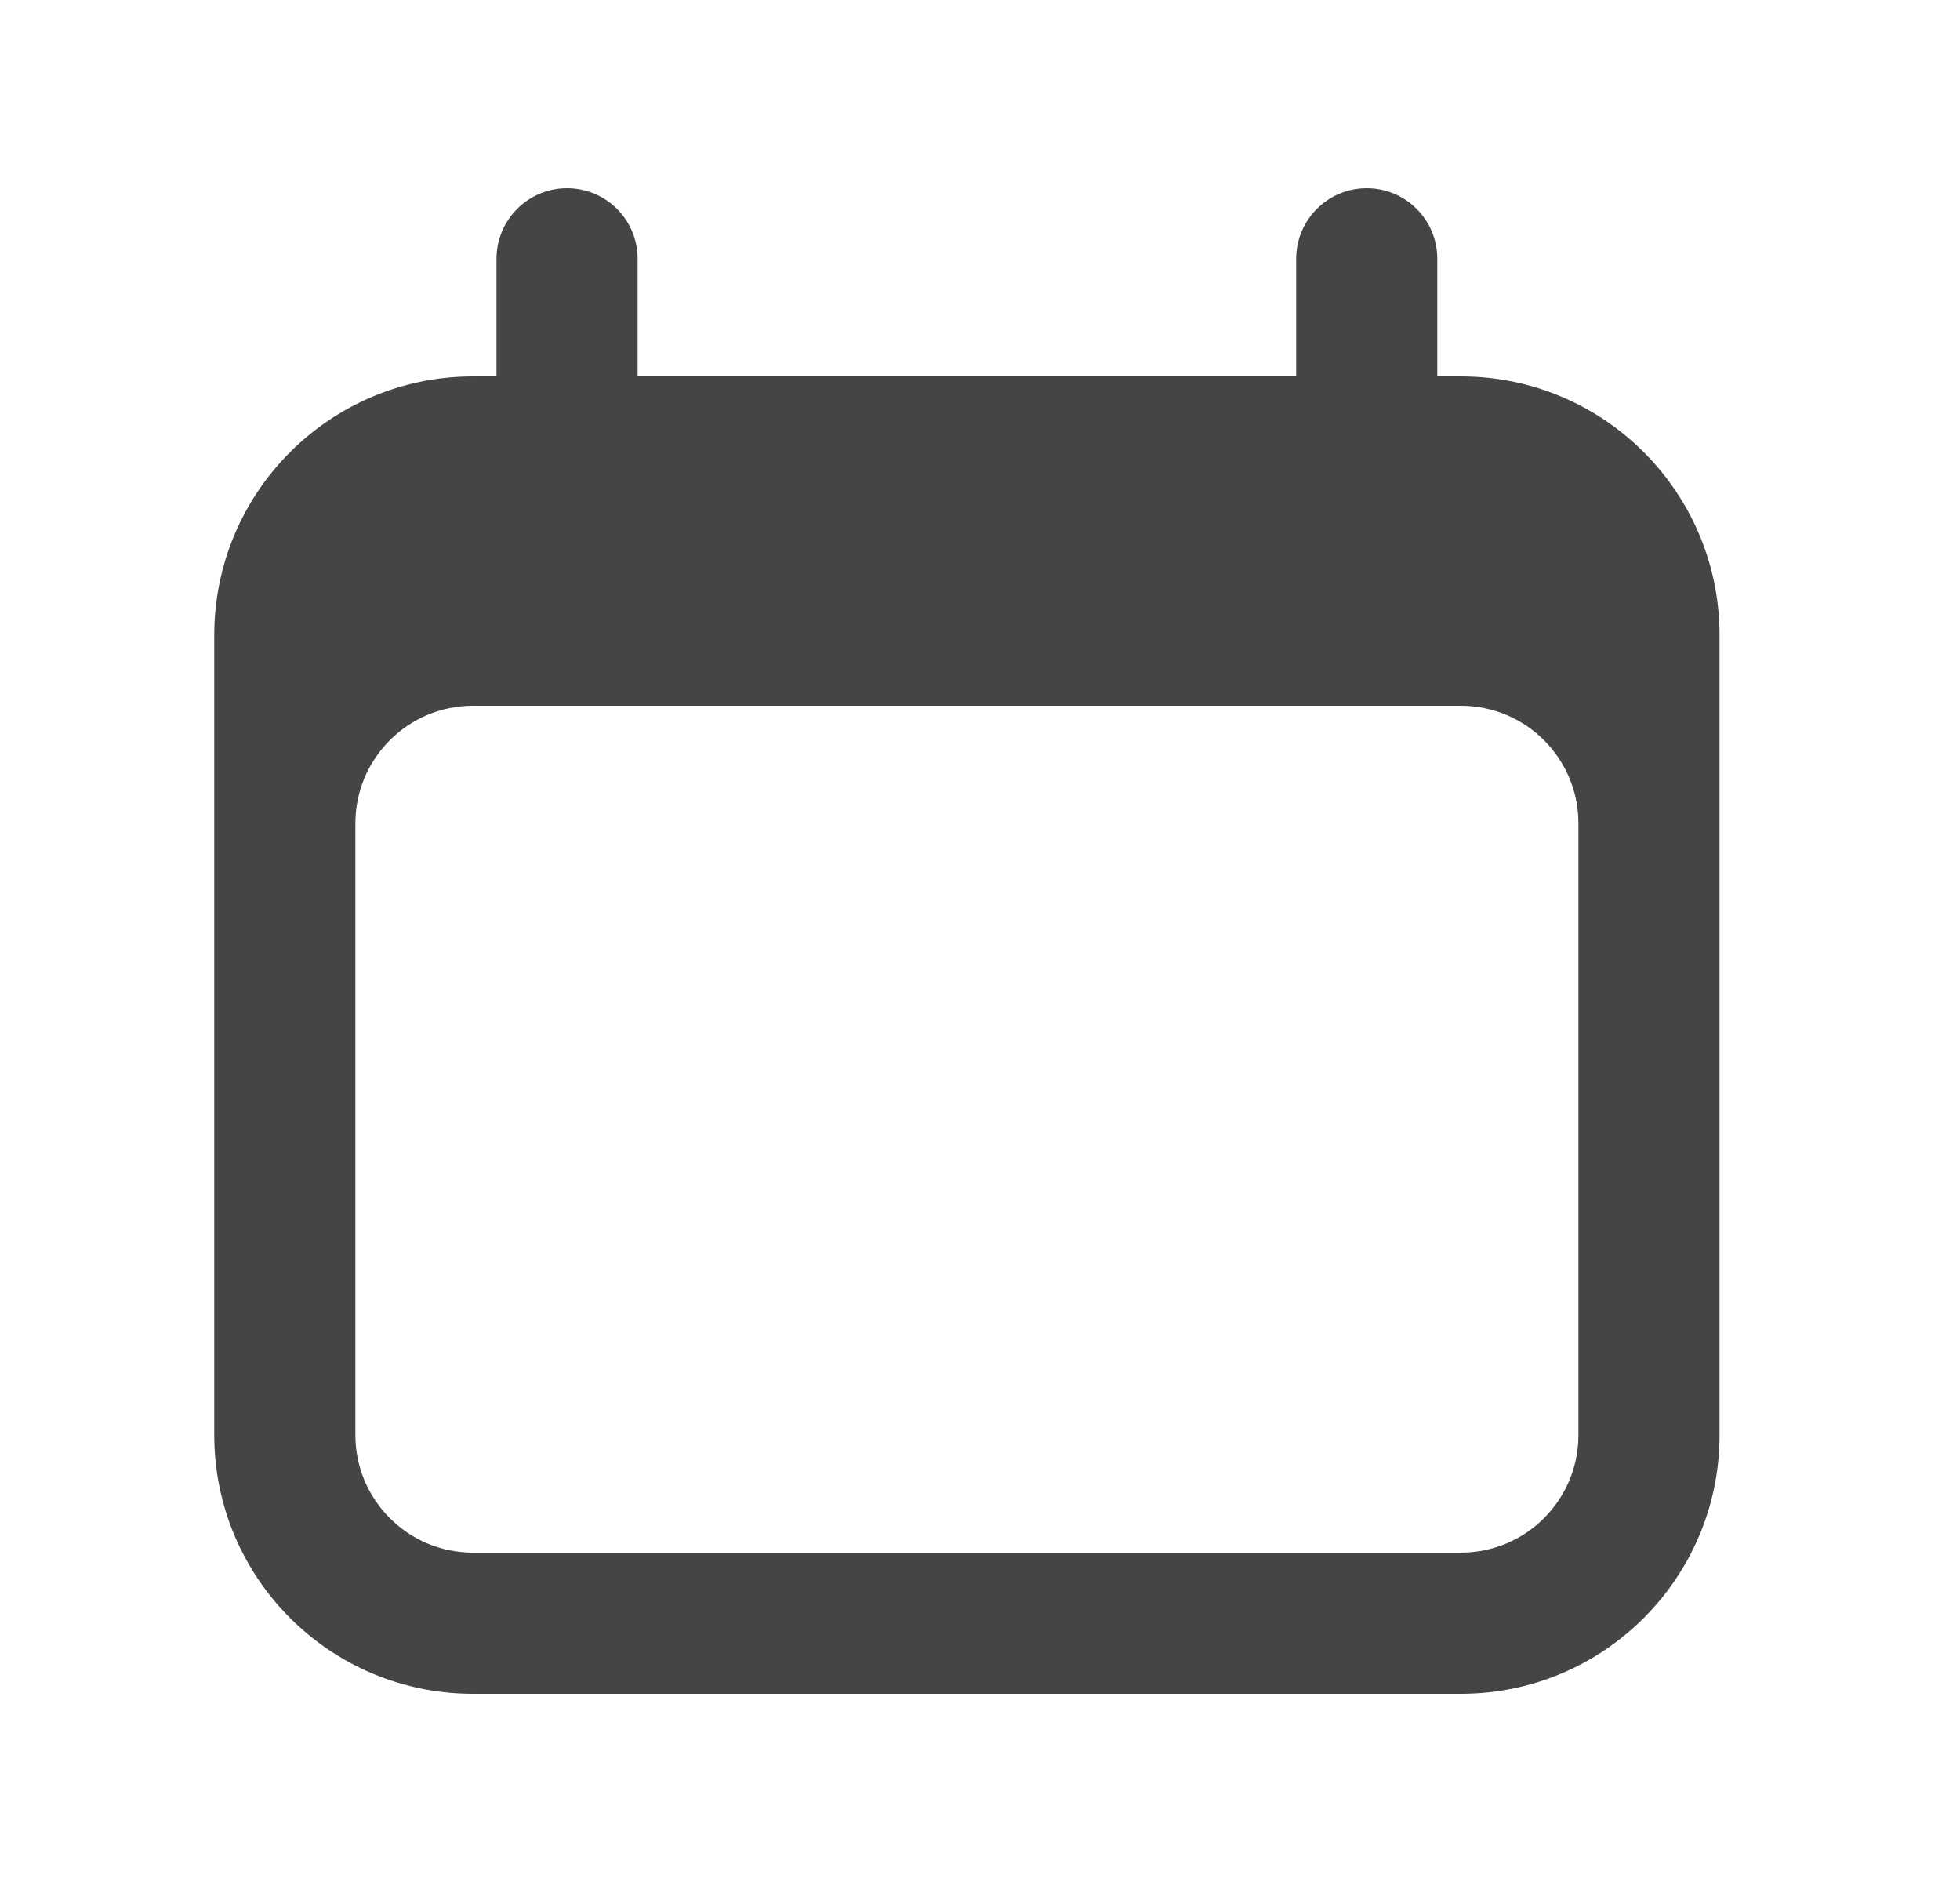
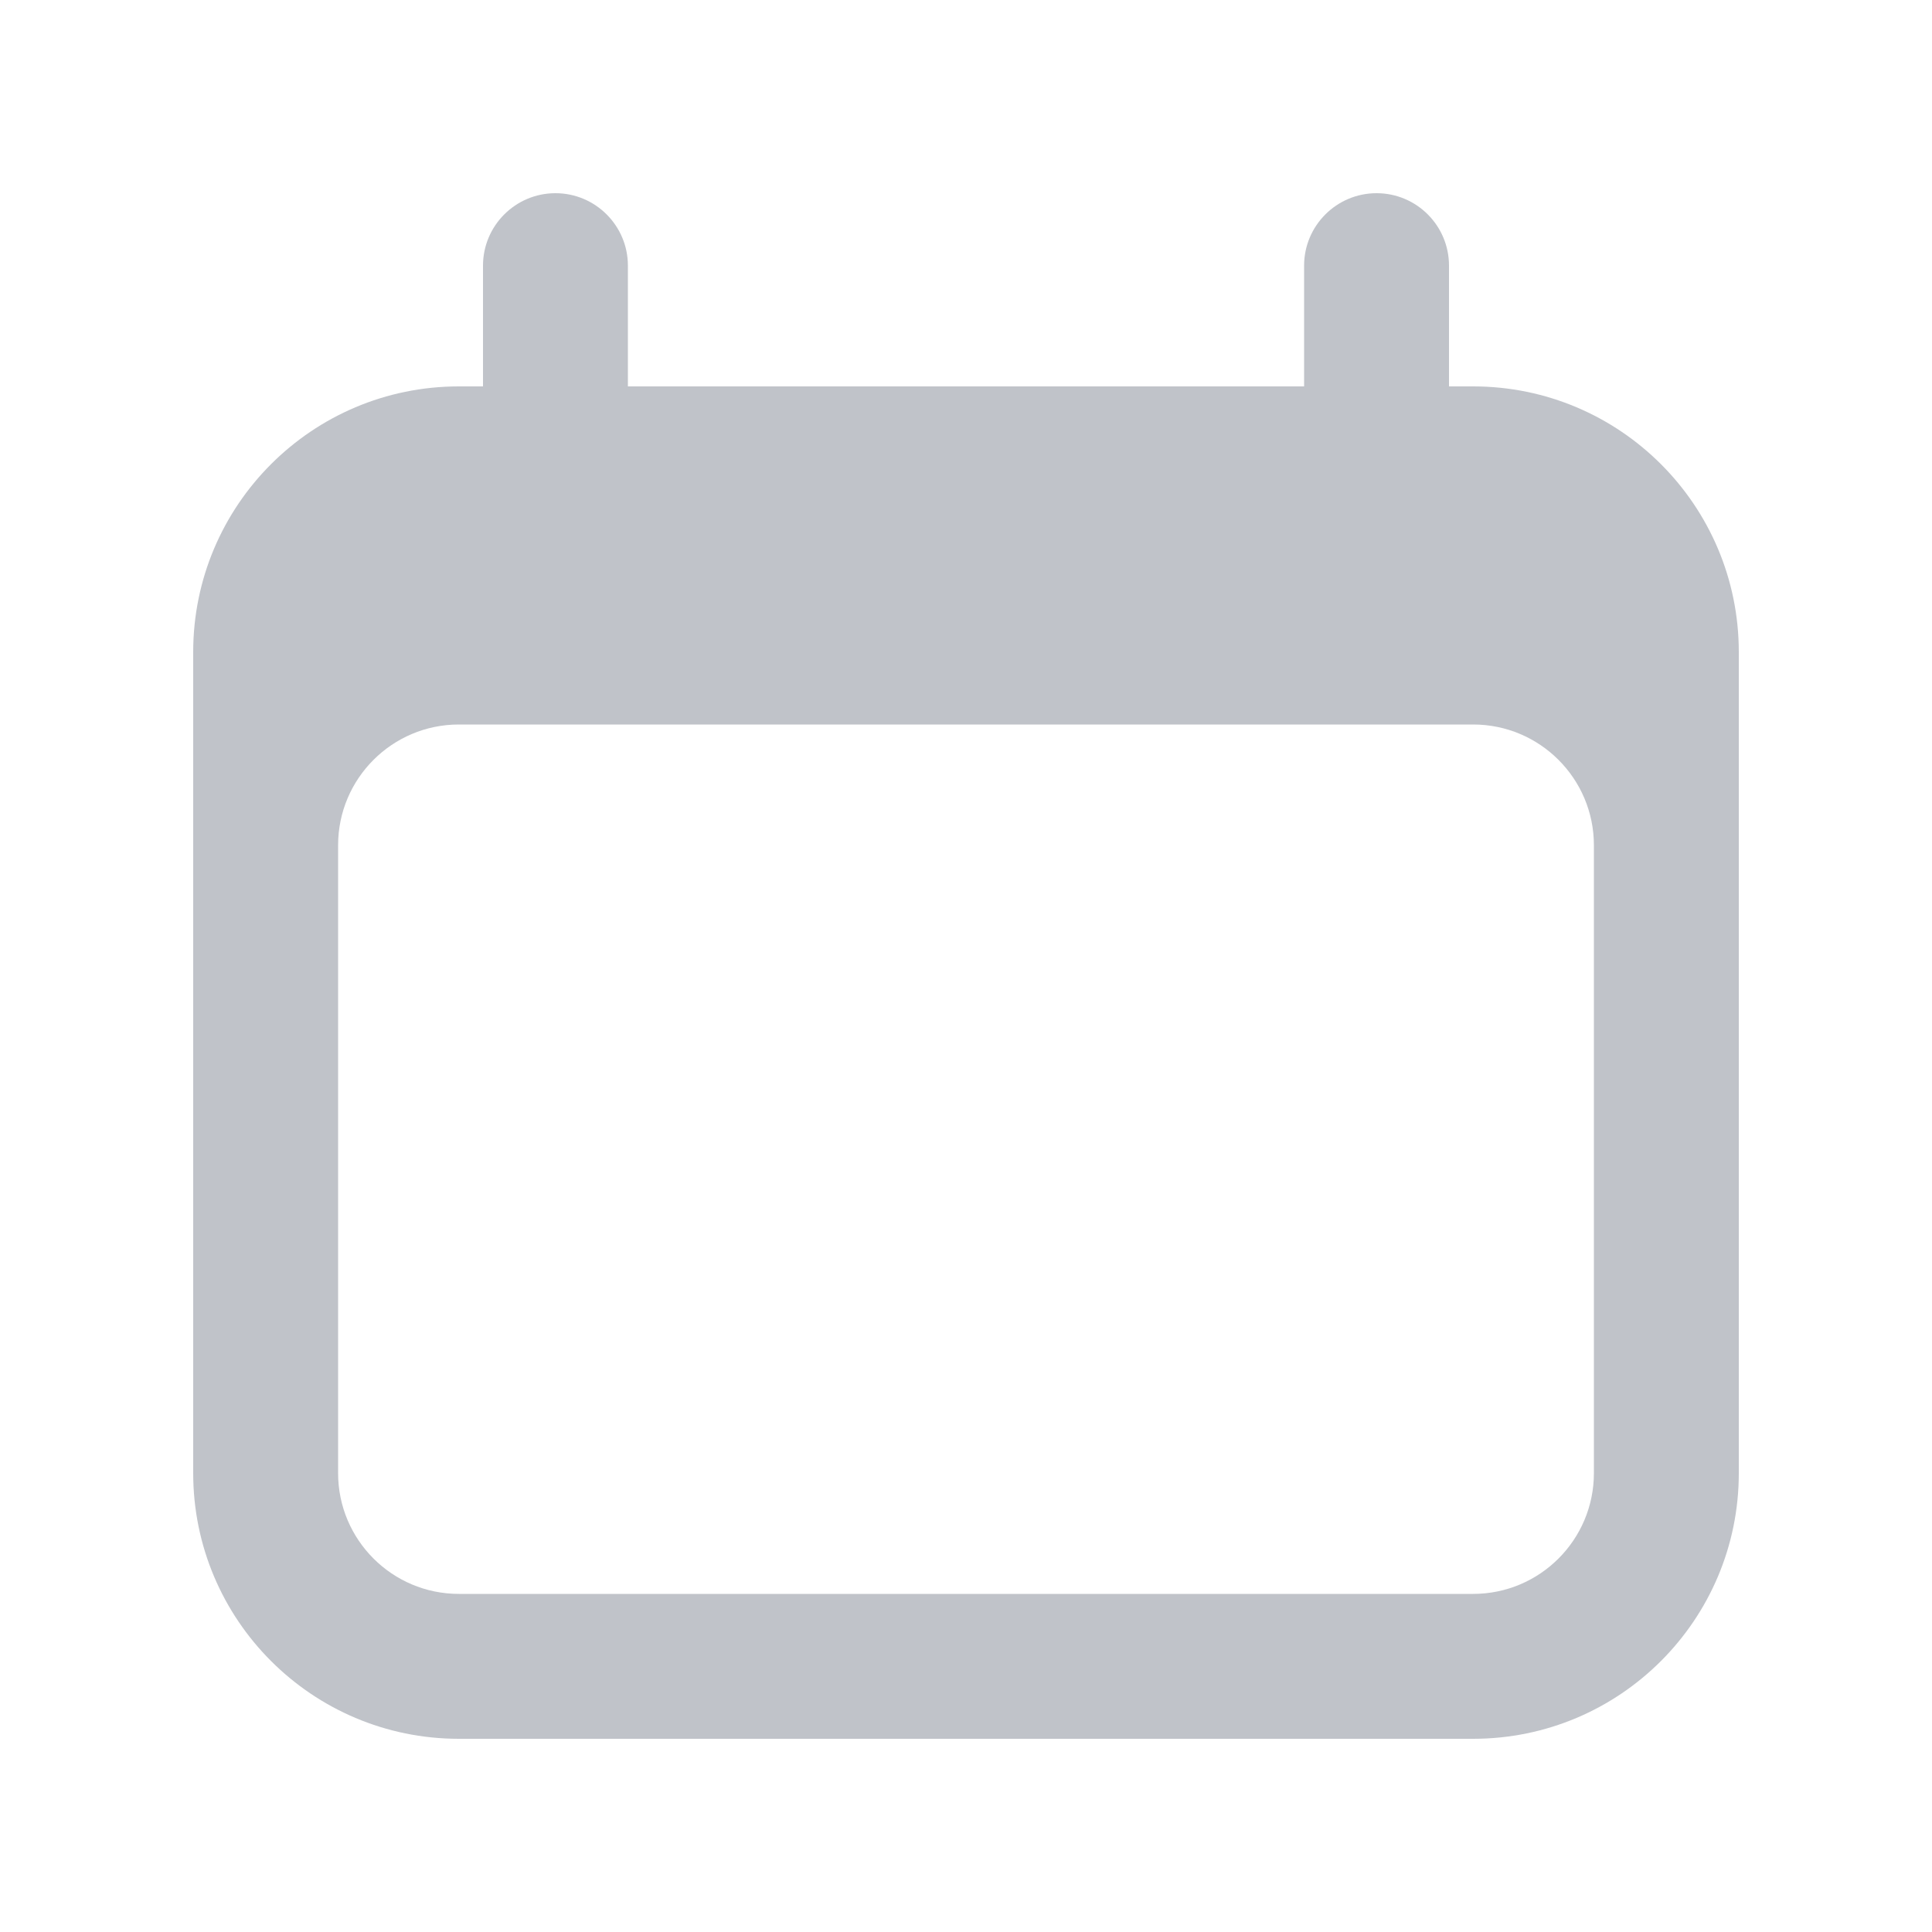
- <svg xmlns="http://www.w3.org/2000/svg" width="25" height="24" viewBox="0 0 25 24" fill="none">
-   <path fill-rule="evenodd" clip-rule="evenodd" d="M7.233 2.4C7.73 2.4 8.133 2.803 8.133 3.3V4.8H16.533V3.3C16.533 2.803 16.936 2.4 17.433 2.4C17.93 2.4 18.333 2.803 18.333 3.3V4.8H18.633C20.456 4.8 21.933 6.277 21.933 8.1V18.3C21.933 20.122 20.456 21.6 18.633 21.6H6.033C4.211 21.6 2.733 20.122 2.733 18.3V8.1C2.733 6.277 4.211 4.8 6.033 4.8H6.333V3.3C6.333 2.803 6.736 2.4 7.233 2.4ZM6.033 9C5.205 9 4.533 9.672 4.533 10.5V18.3C4.533 19.128 5.205 19.8 6.033 19.8H18.633C19.462 19.8 20.133 19.128 20.133 18.3V10.5C20.133 9.672 19.462 9 18.633 9H6.033Z" fill="#434546" />
+ <svg xmlns="http://www.w3.org/2000/svg" width="16" height="16" viewBox="0 0 16 16" fill="none">
+   <path fill-rule="evenodd" clip-rule="evenodd" d="M4.6 1.6C4.931 1.6 5.2 1.869 5.2 2.2V3.2H10.8V2.2C10.8 1.869 11.069 1.6 11.4 1.6C11.732 1.6 12 1.869 12 2.2V3.2H12.2C13.415 3.2 14.4 4.185 14.4 5.4V12.2C14.4 13.415 13.415 14.4 12.2 14.4H3.8C2.585 14.4 1.6 13.415 1.6 12.2V5.4C1.6 4.185 2.585 3.2 3.8 3.2H4V2.2C4 1.869 4.269 1.6 4.6 1.6ZM3.8 6C3.248 6 2.8 6.448 2.8 7V12.2C2.8 12.752 3.248 13.2 3.8 13.2H12.2C12.752 13.2 13.2 12.752 13.2 12.2V7C13.2 6.448 12.752 6 12.2 6H3.8Z" fill="#C0C3C9" />
</svg>
